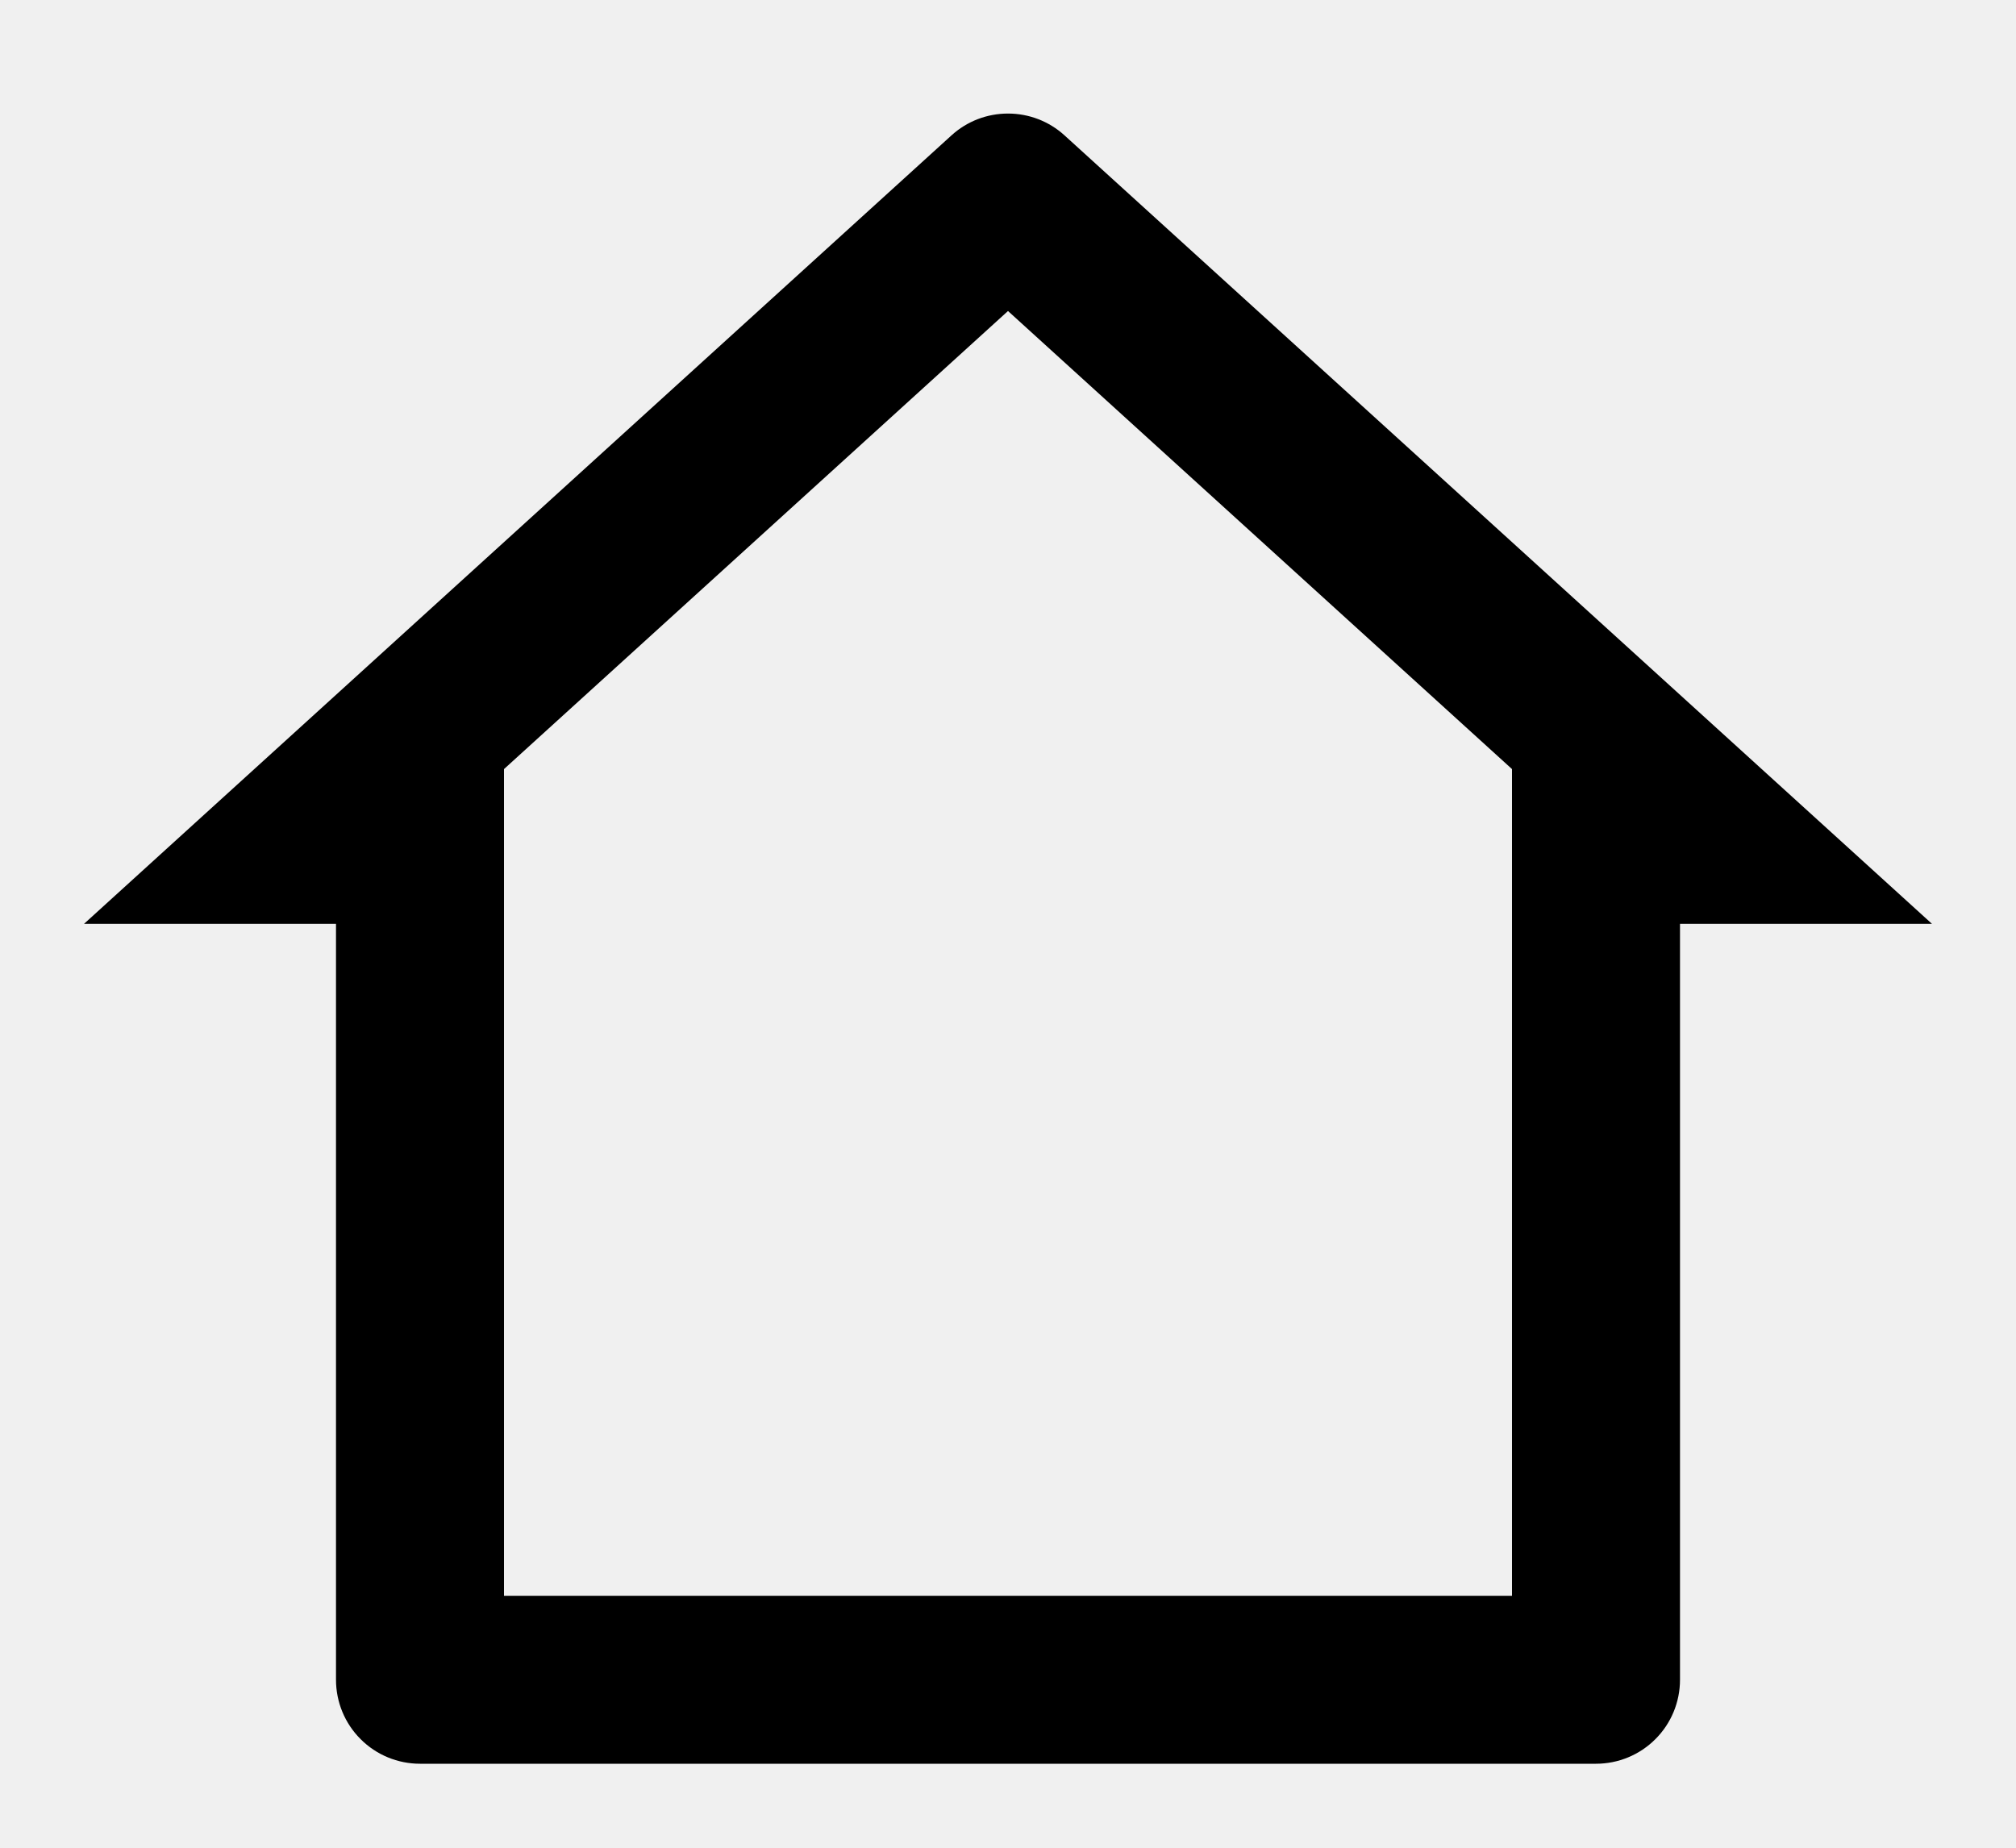
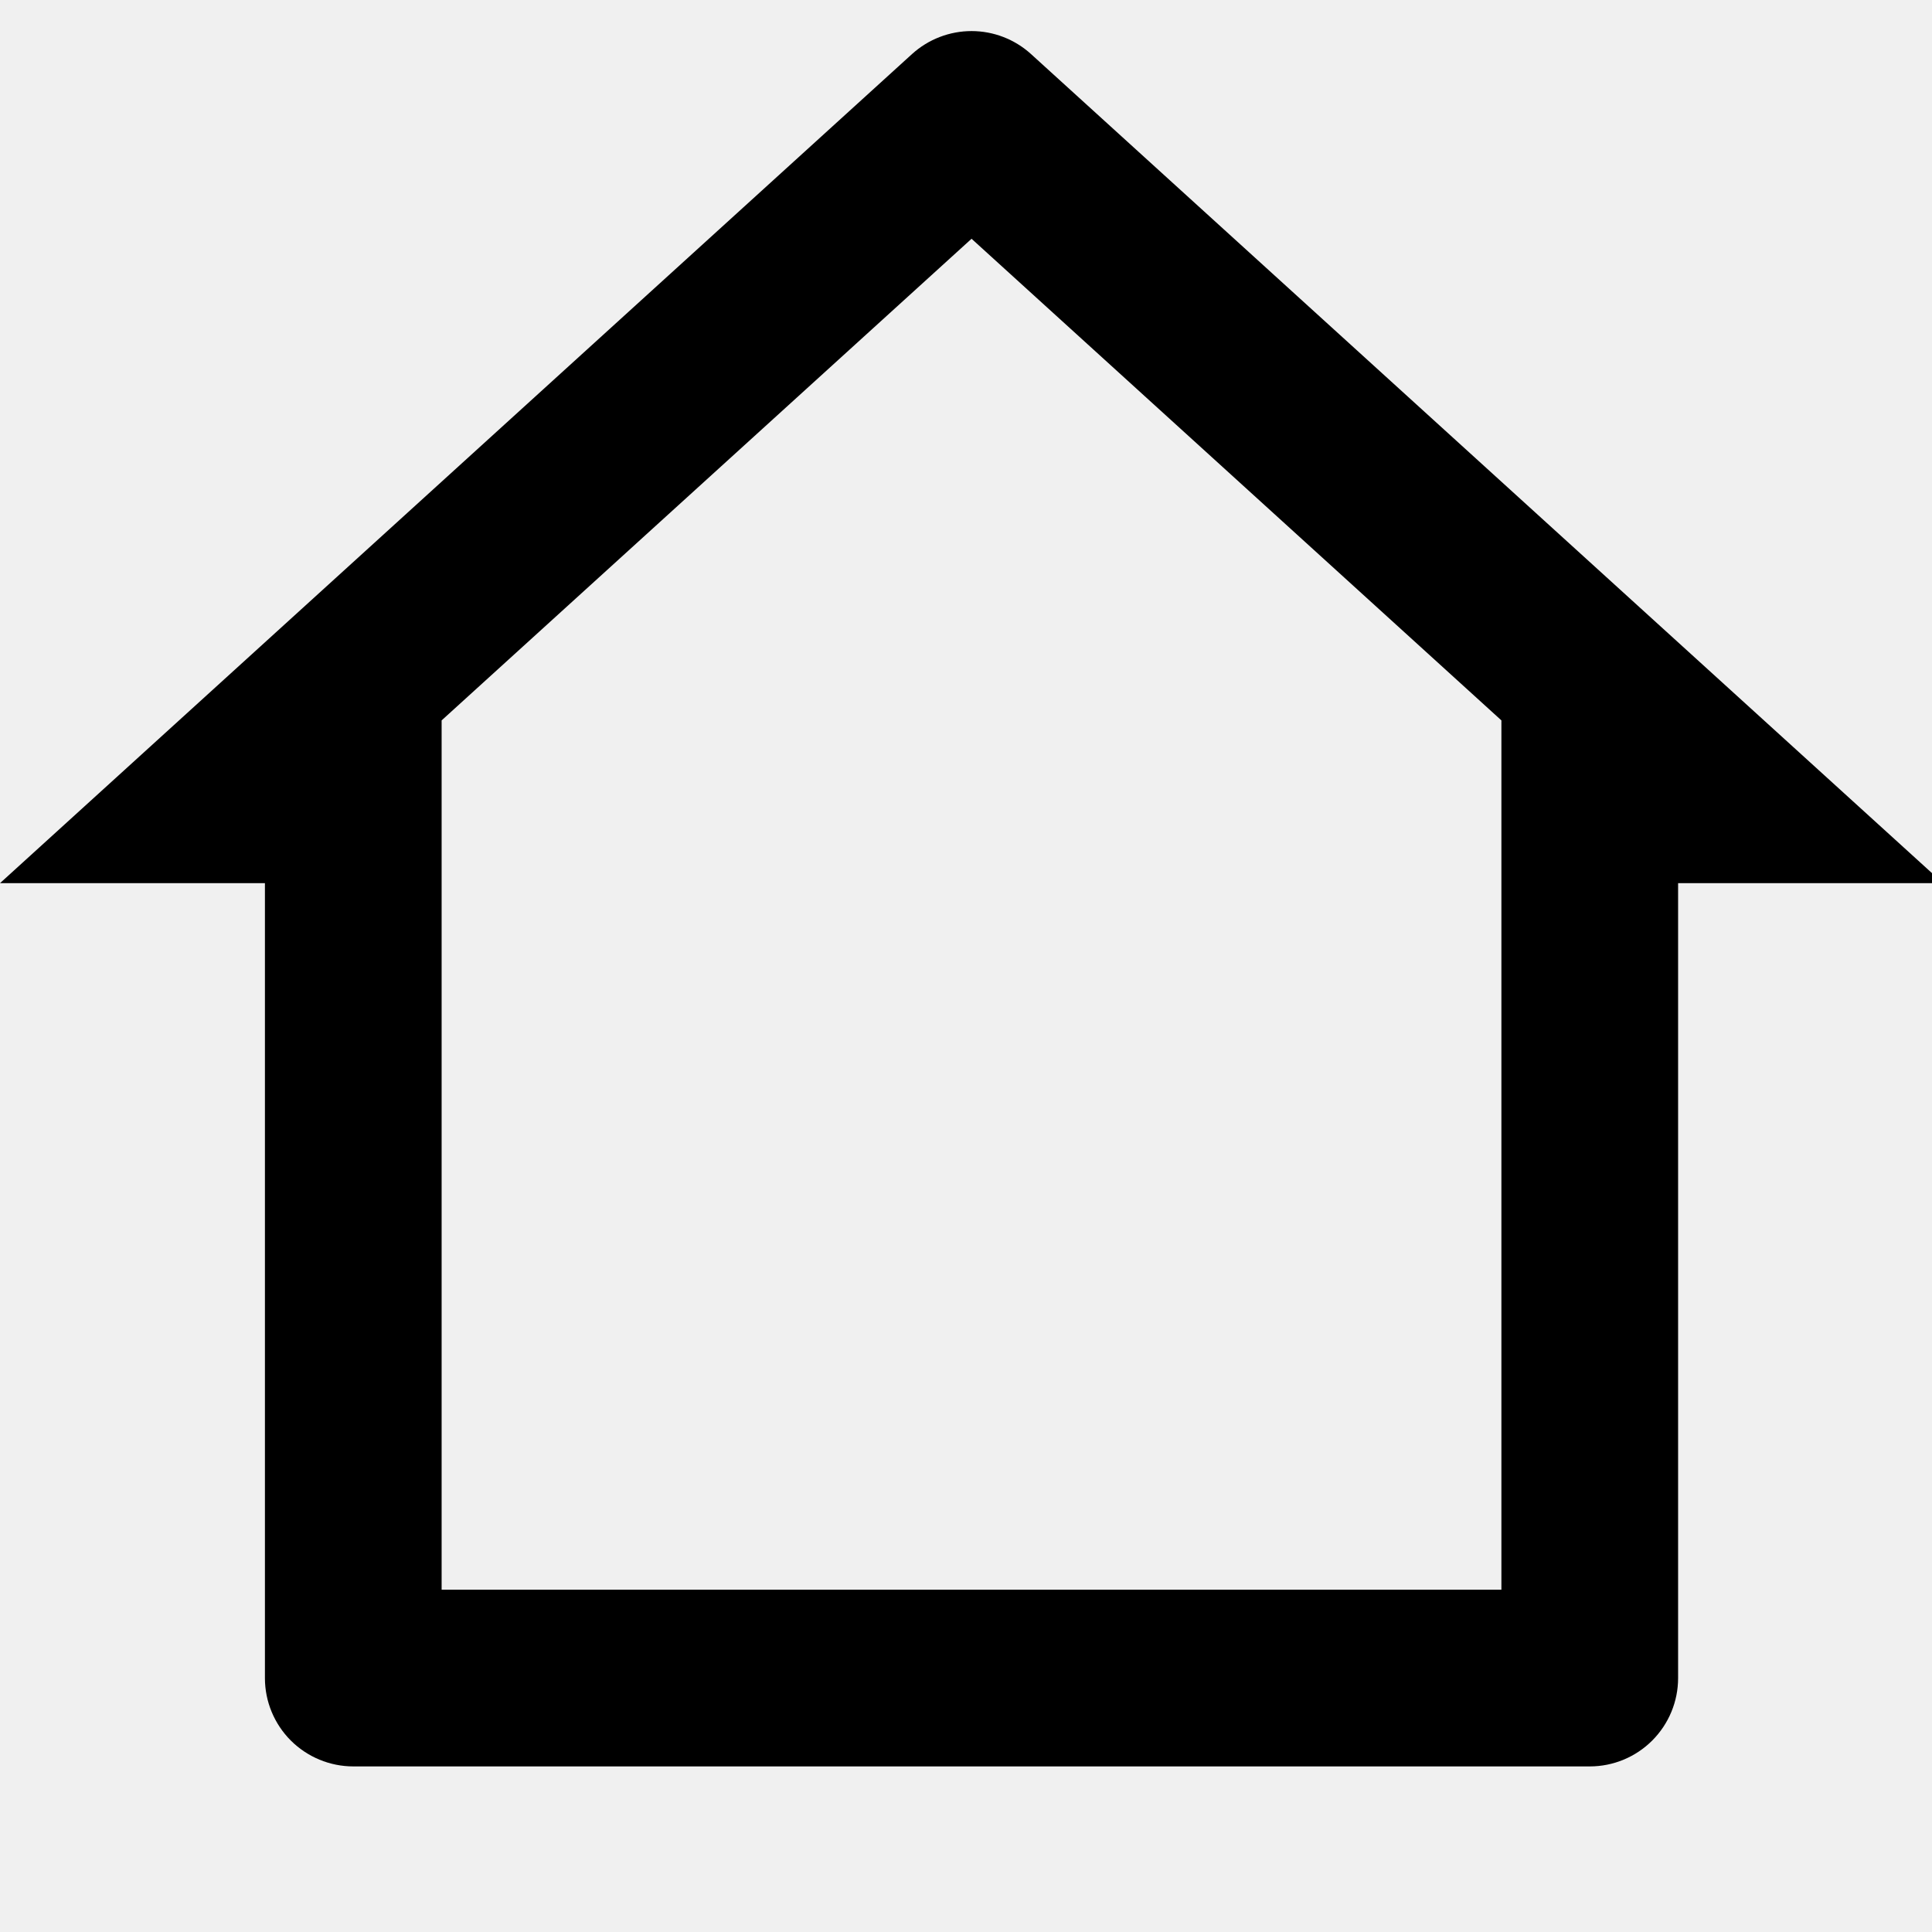
- <svg xmlns="http://www.w3.org/2000/svg" width="24" height="22" viewBox="0 0 24 22" fill="none">
-   <g clip-path="url(#clip0_7528_17570)">
-     <path d="M19 21H5C4.735 21 4.48 20.895 4.293 20.707C4.105 20.52 4 20.265 4 20V11H1L11.327 1.612C11.511 1.444 11.751 1.352 12 1.352C12.249 1.352 12.489 1.444 12.673 1.612L23 11H20V20C20 20.265 19.895 20.52 19.707 20.707C19.52 20.895 19.265 21 19 21ZM6 19H18V9.157L12 3.703L6 9.157V19Z" fill="currentColor" />
+ <svg xmlns="http://www.w3.org/2000/svg" width="24" height="24" viewBox="0 0 24 24" fill="none">
+   <g clip-path="url(#clip0_7904_17521)">
+     <path d="M19.749 21.943H4.389C4.098 21.943 3.819 21.827 3.613 21.622C3.407 21.416 3.291 21.137 3.291 20.846V10.971H0L11.33 0.671C11.532 0.488 11.796 0.386 12.069 0.386C12.342 0.386 12.605 0.488 12.807 0.671L24.137 10.971H20.846V20.846C20.846 21.137 20.73 21.416 20.524 21.622C20.319 21.827 20.04 21.943 19.749 21.943ZM5.486 19.748H18.651V8.949L12.069 2.966L5.486 8.949V19.748Z" fill="currentcolor" />
  </g>
  <defs>
-     <clipPath id="clip0_7528_17570">
-       <rect width="24" height="22" fill="currentColor" />
+     <clipPath id="clip0_7904_17521">
+       <rect width="24" height="23.04" fill="white" />
    </clipPath>
  </defs>
</svg>
